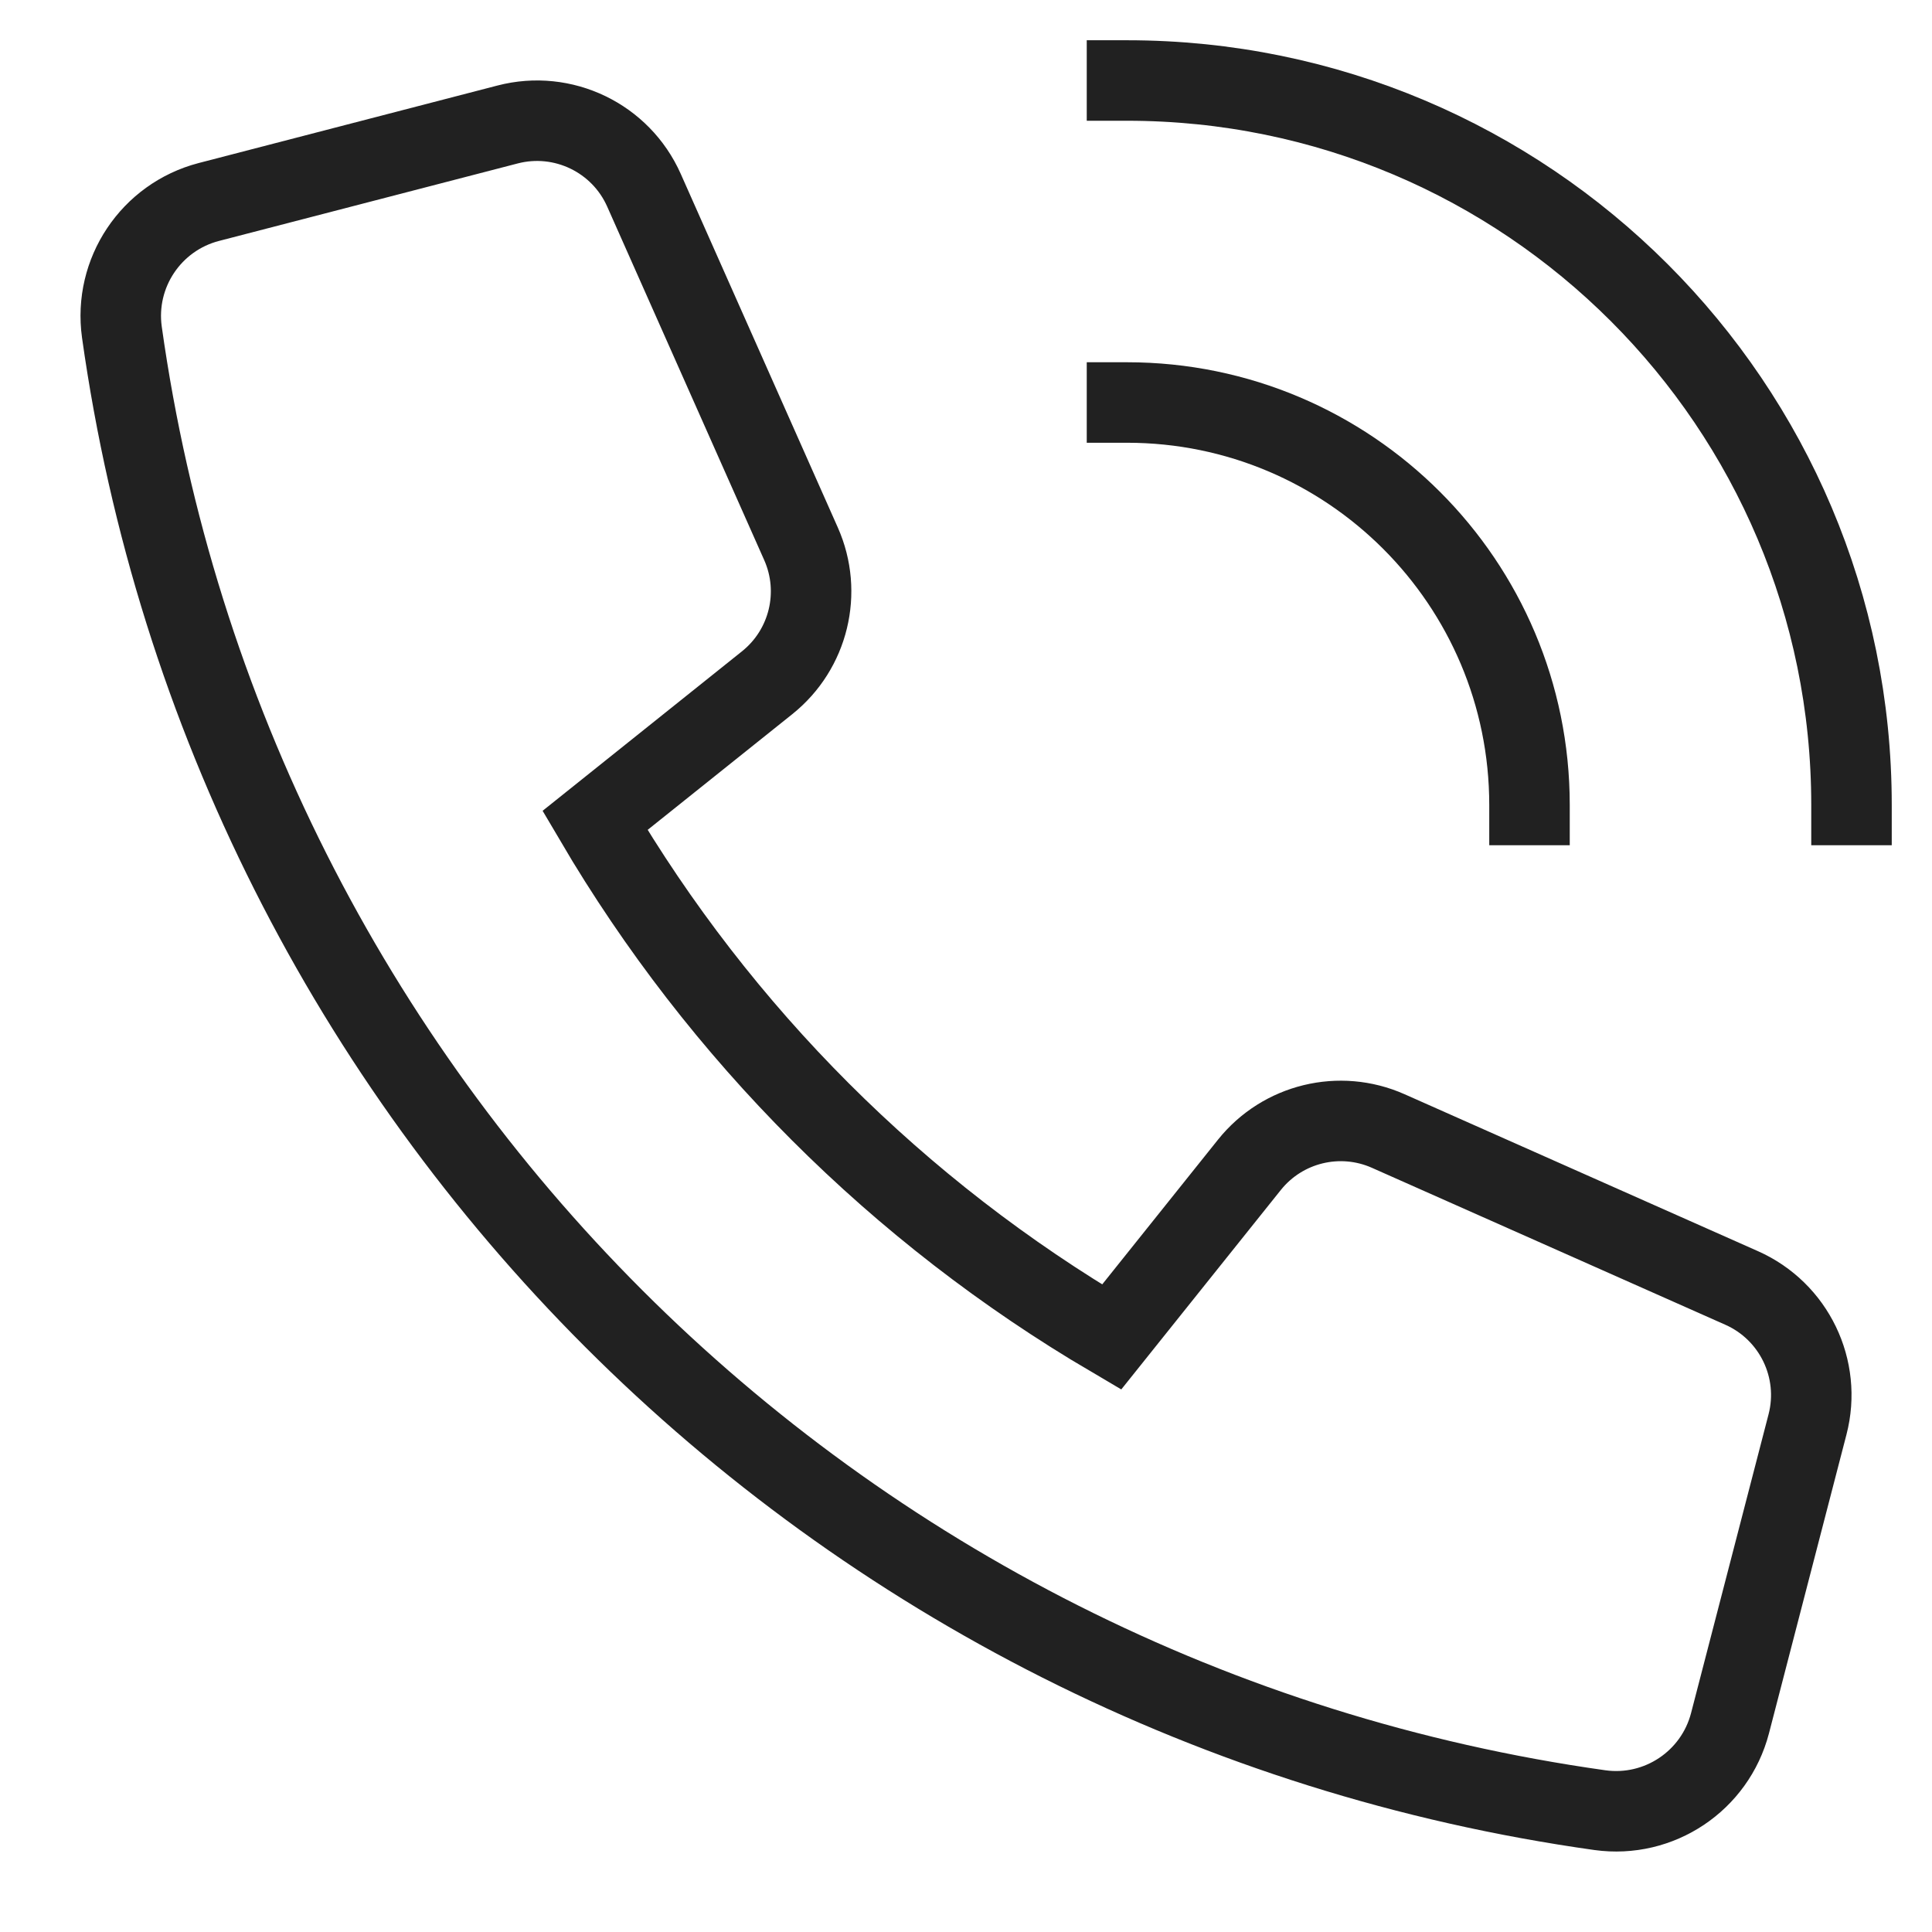
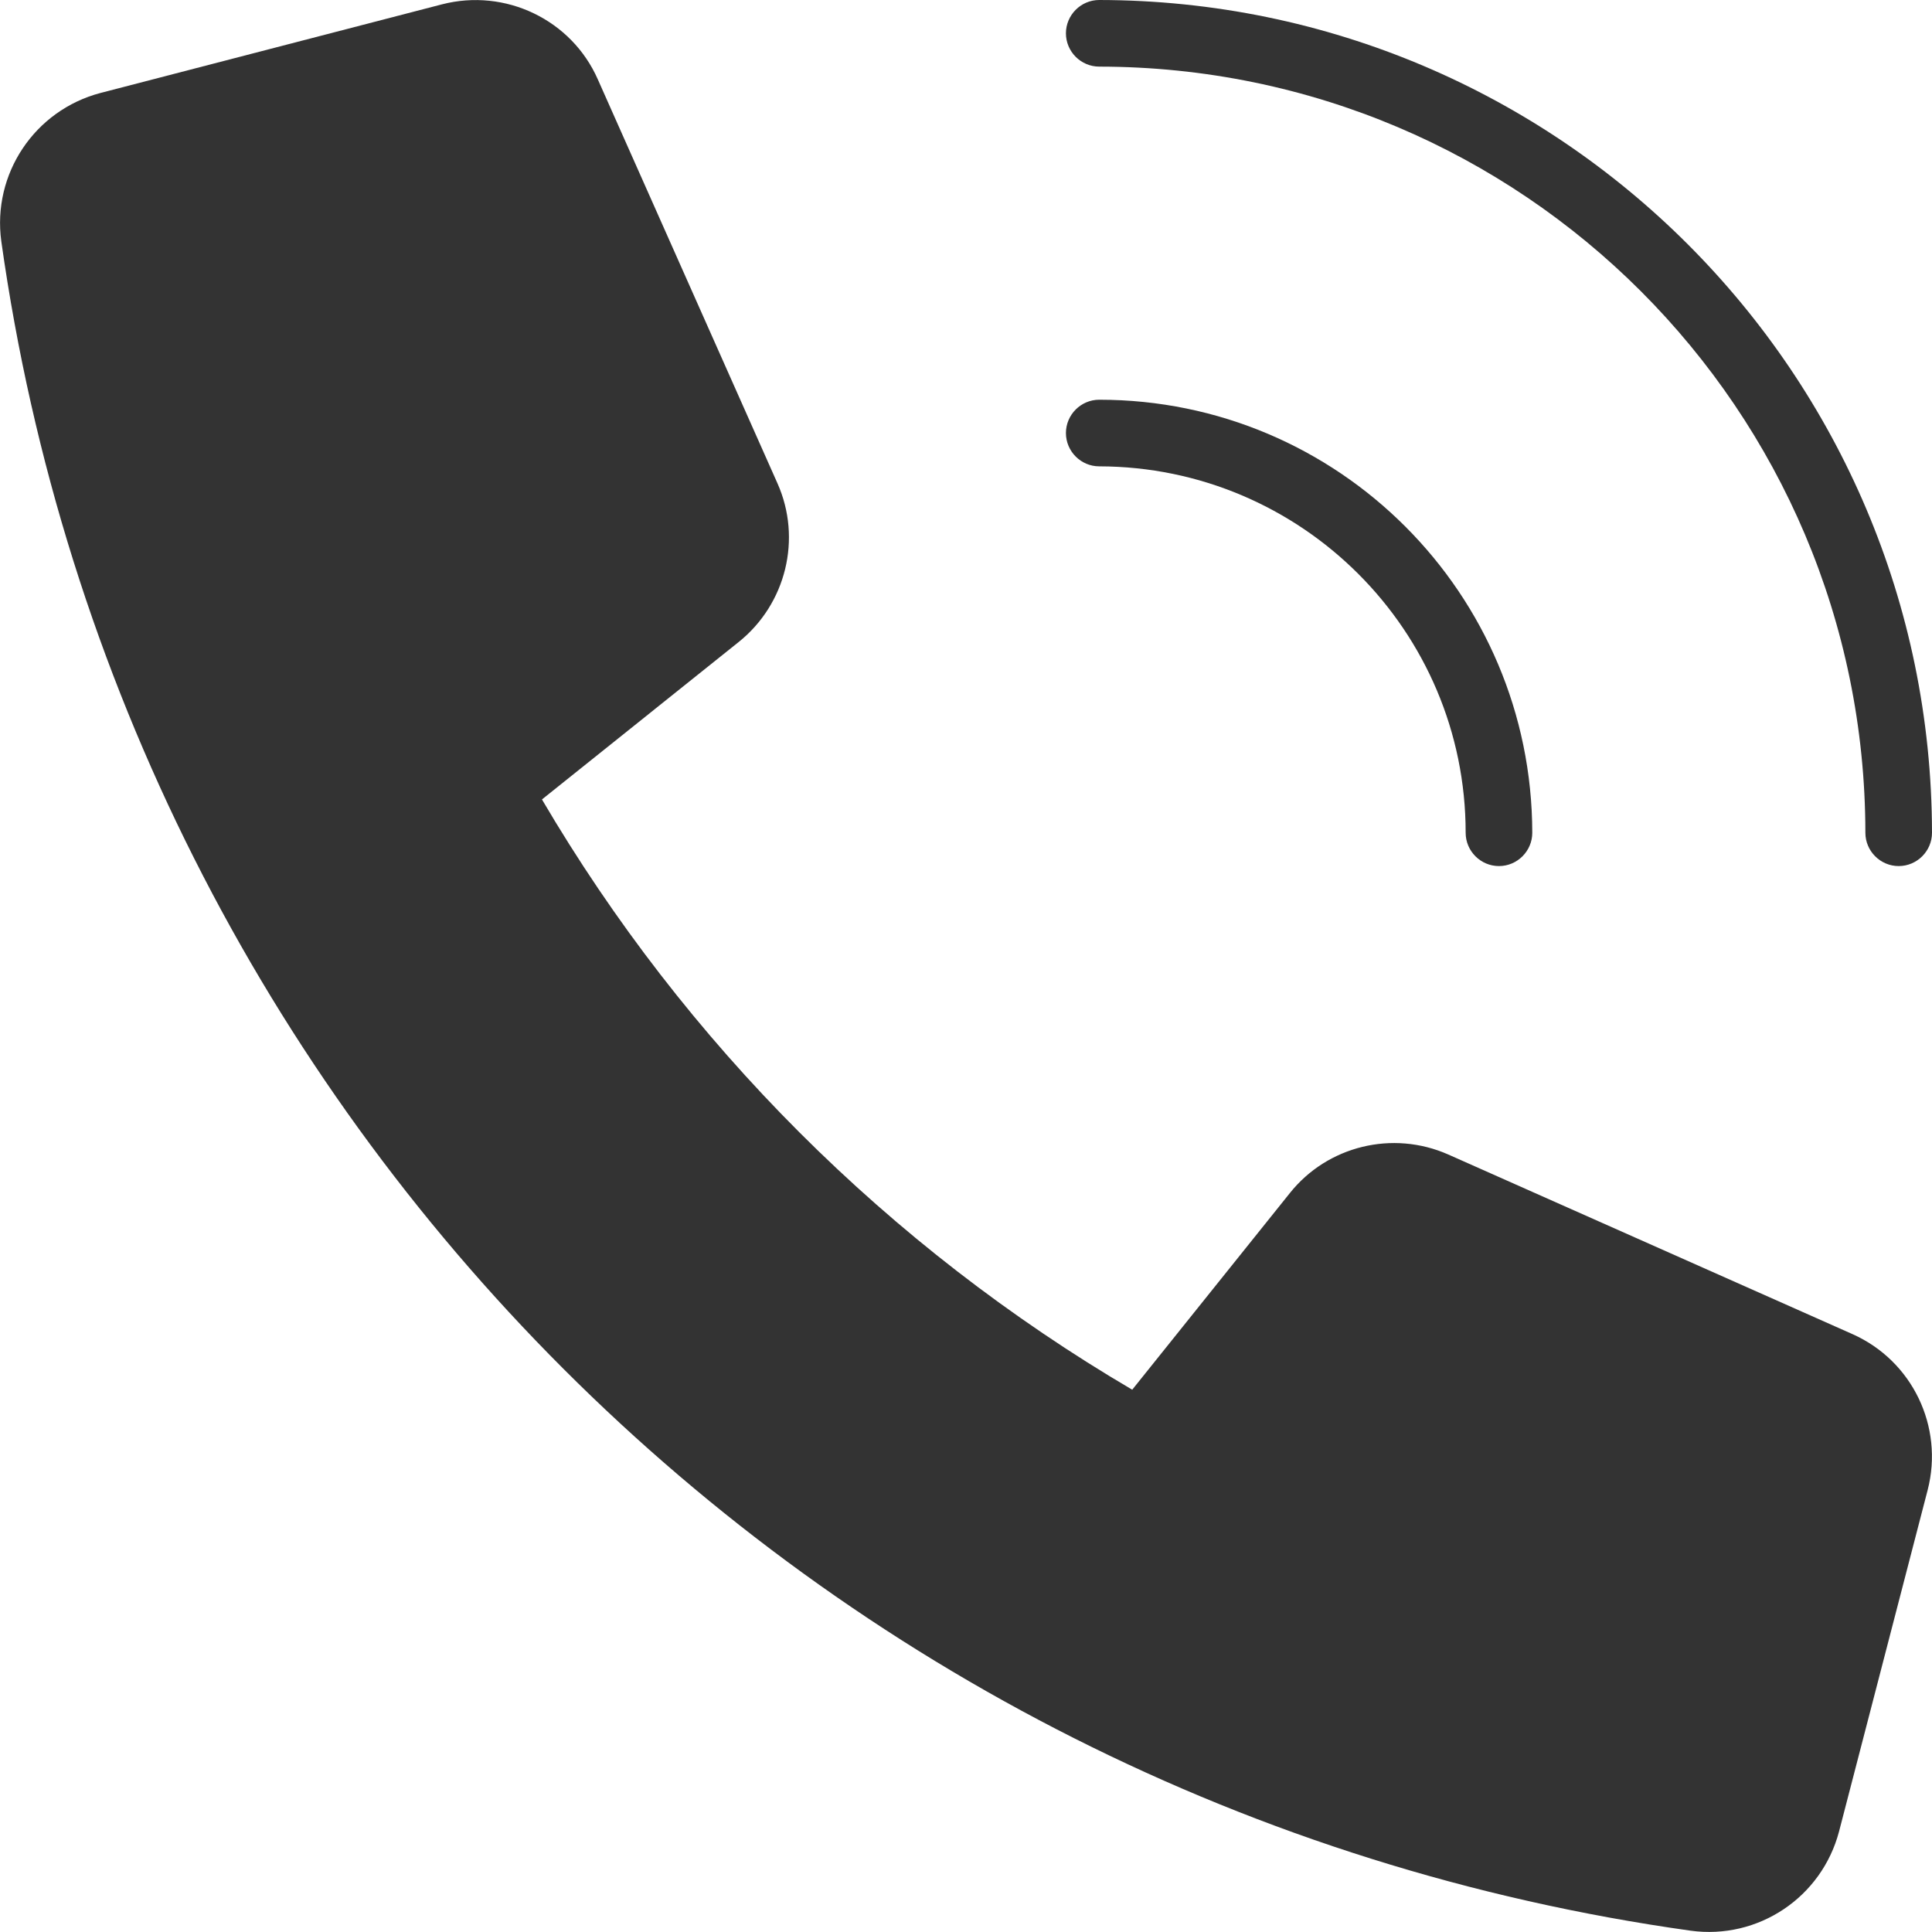
- <svg xmlns="http://www.w3.org/2000/svg" height="48" width="48" viewBox="0 0 48 48">
-   <g stroke-linecap="square" stroke-width="2" fill="none" stroke="#212121" stroke-linejoin="miter" class="nc-icon-wrapper" stroke-miterlimit="10">
-     <path d="M28,2A18,18,0,0,1,46,20" stroke="#212121" />
-     <path d="M28,10A10,10,0,0,1,38,20" stroke="#212121" />
-     <path d="M31.041,28.94l-3.423,4.279A36.116,36.116,0,0,1,14.782,20.384l4.279-3.423a2.908,2.908,0,0,0,.84-3.45L16,4.728a2.908,2.908,0,0,0-3.39-1.635L5.186,5.019A2.925,2.925,0,0,0,3.028,8.25,43.142,43.142,0,0,0,39.751,44.973a2.925,2.925,0,0,0,3.23-2.158l1.926-7.425A2.91,2.91,0,0,0,43.273,32l-8.782-3.9A2.907,2.907,0,0,0,31.041,28.94Z" />
+ <svg xmlns="http://www.w3.org/2000/svg" id="Layer_2" data-name="Layer 2" viewBox="0 0 58 58">
+   <defs>
+     <style>
+       .cls-1 {
+         fill: #333;
+       }
+     </style>
+   </defs>
+   <g id="Layer_1-2" data-name="Layer 1">
+     <g>
+       <path class="cls-1" d="M57,26c-.55,0-1-.45-1-1-.01-12.7-10.3-22.99-23-23-.55,0-1-.45-1-1S32.45,0,33,0c13.8,.02,24.98,11.2,25,25,0,.55-.45,1-1,1Z" />
+       <path class="cls-1" d="M45,26c-.55,0-1-.45-1-1,0-6.07-4.93-10.99-11-11-.55,0-1-.45-1-1s.45-1,1-1c7.18,0,12.99,5.82,13,13,0,.55-.45,1-1,1Z" />
+       <path class="cls-1" d="M38.72,35.82l-4.73,5.9c-7.32-4.3-13.42-10.4-17.72-17.72l5.91-4.73c1.42-1.14,1.9-3.1,1.16-4.76L17.95,2.39C17.16,.59,15.17-.36,13.27,.13L3.02,2.79C1.04,3.31-.24,5.22,.04,7.25c3.7,26.32,24.39,47.02,50.71,50.71,2.03,.28,3.94-1,4.46-2.98l2.66-10.25c.49-1.9-.46-3.88-2.26-4.68l-12.13-5.39c-1.67-.74-3.63-.26-4.76,1.16Z" />
+     </g>
  </g>
</svg>
